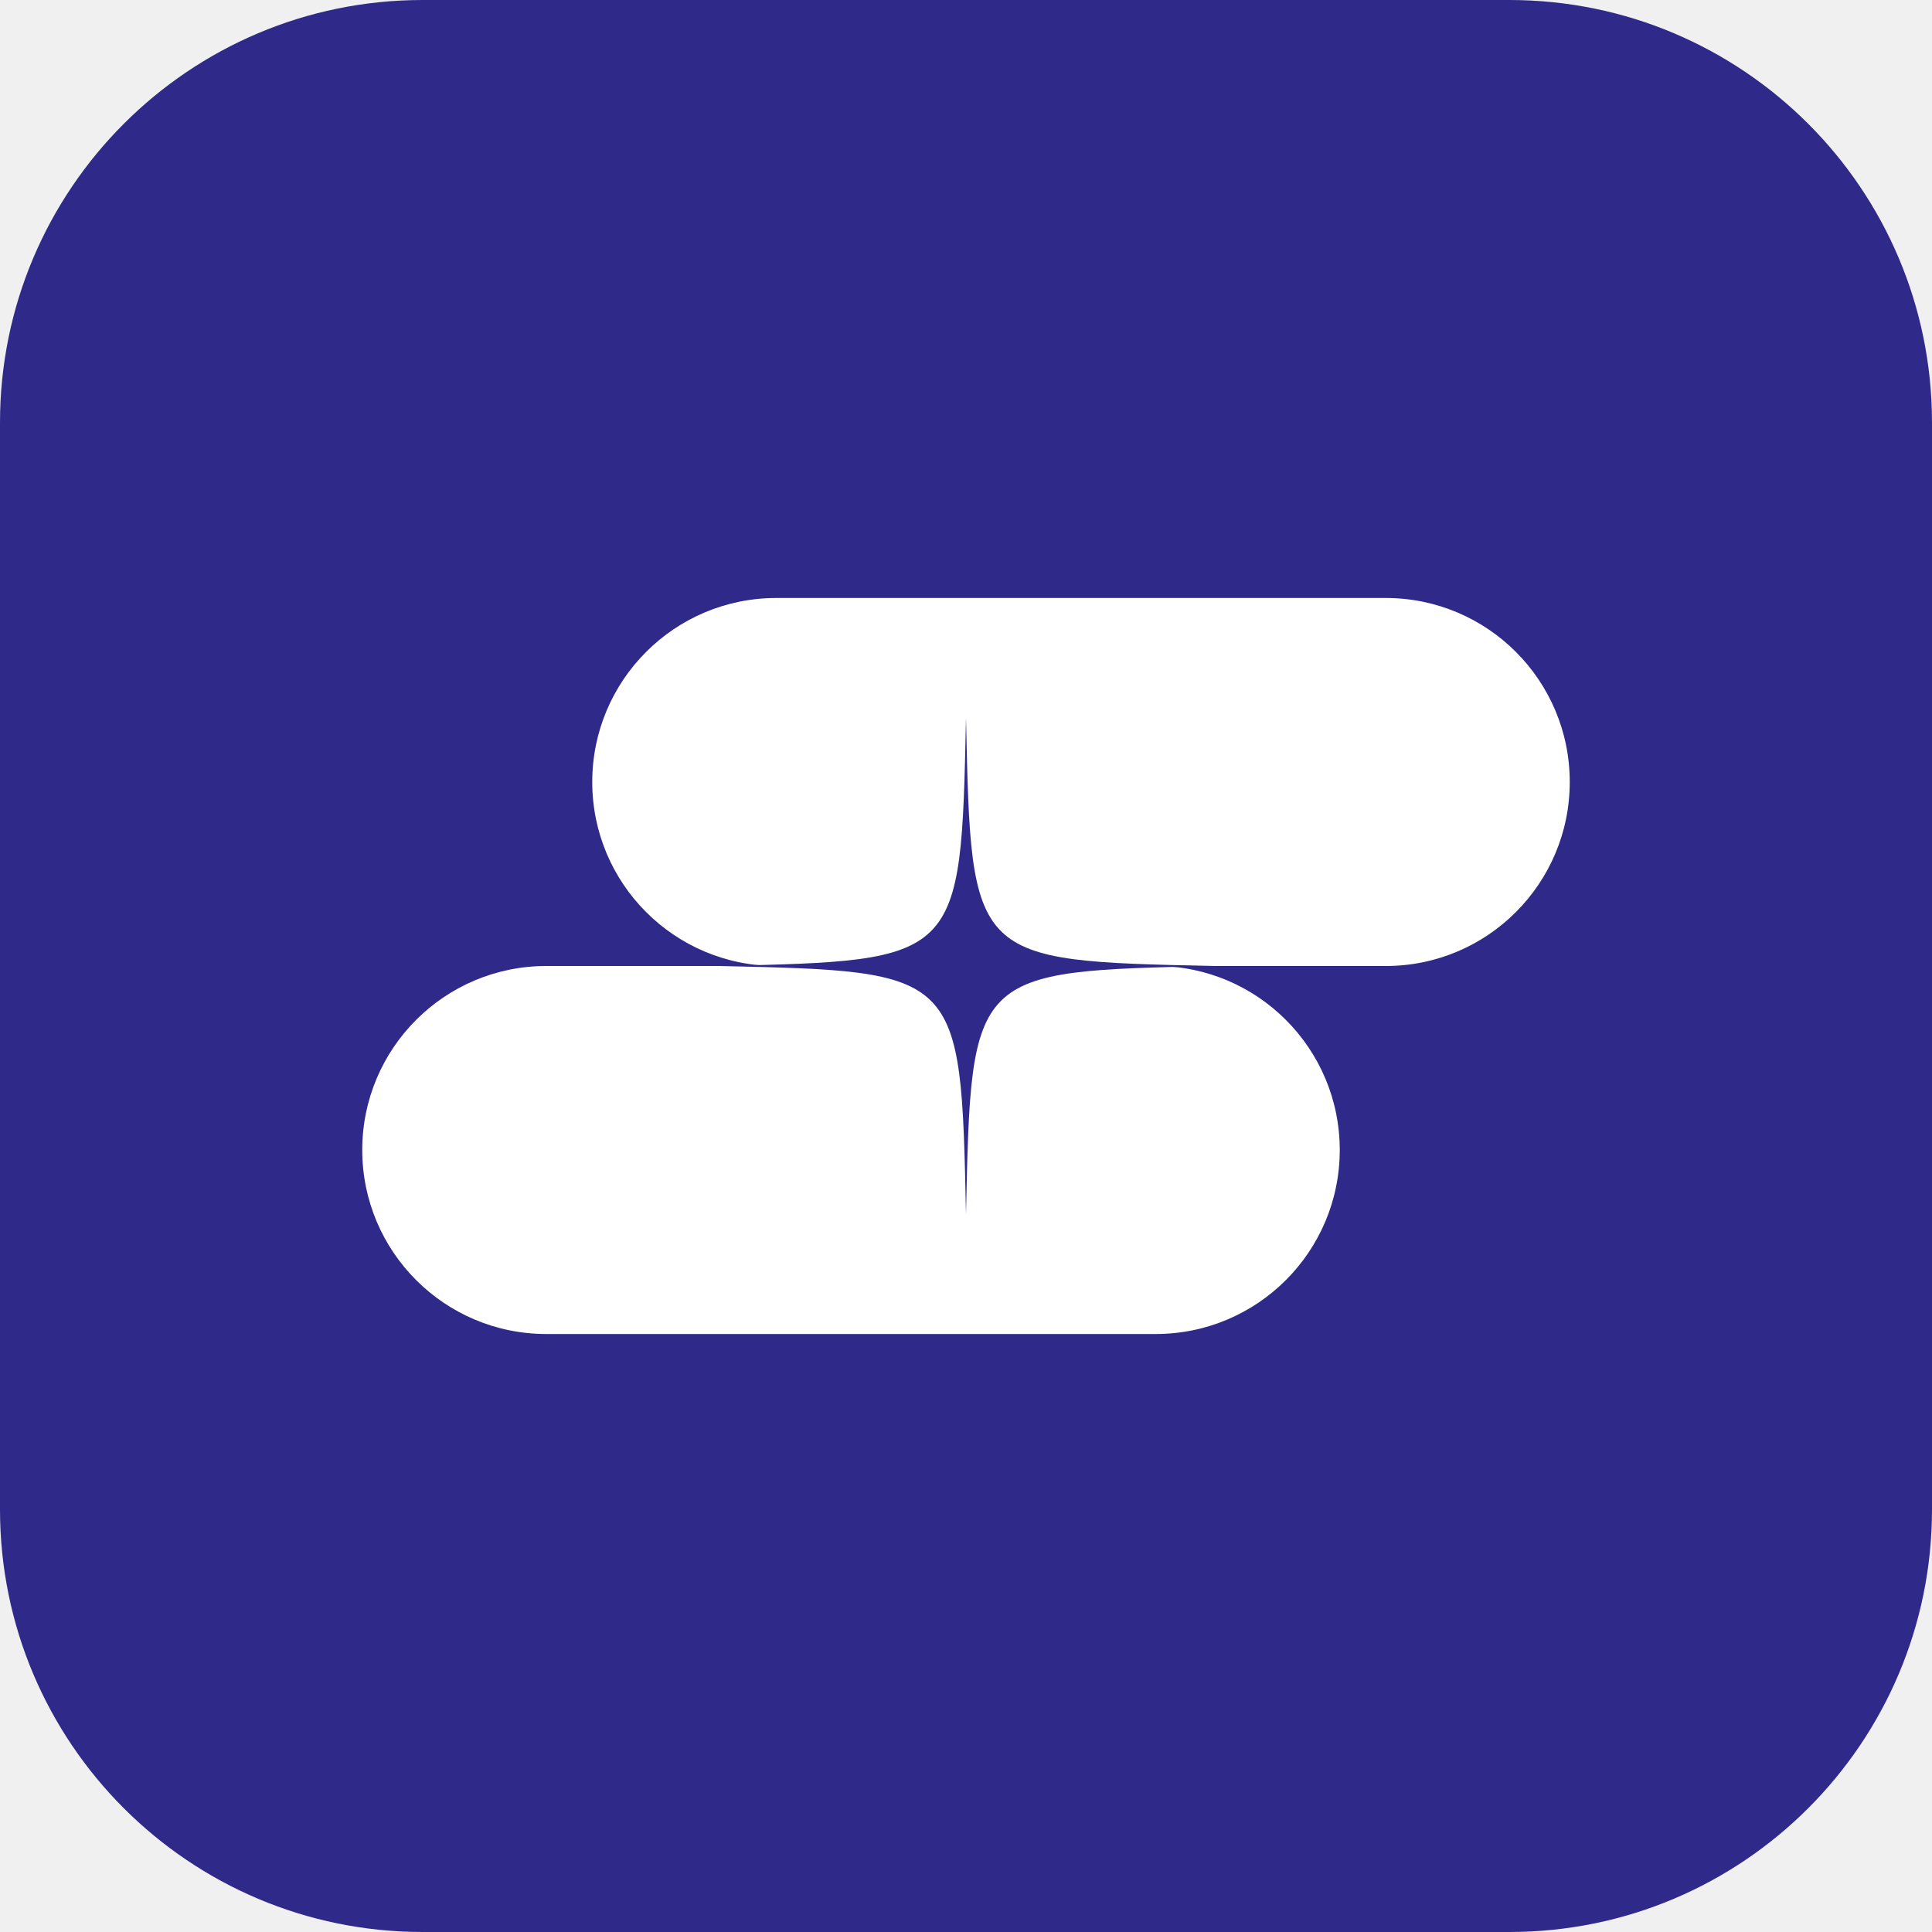
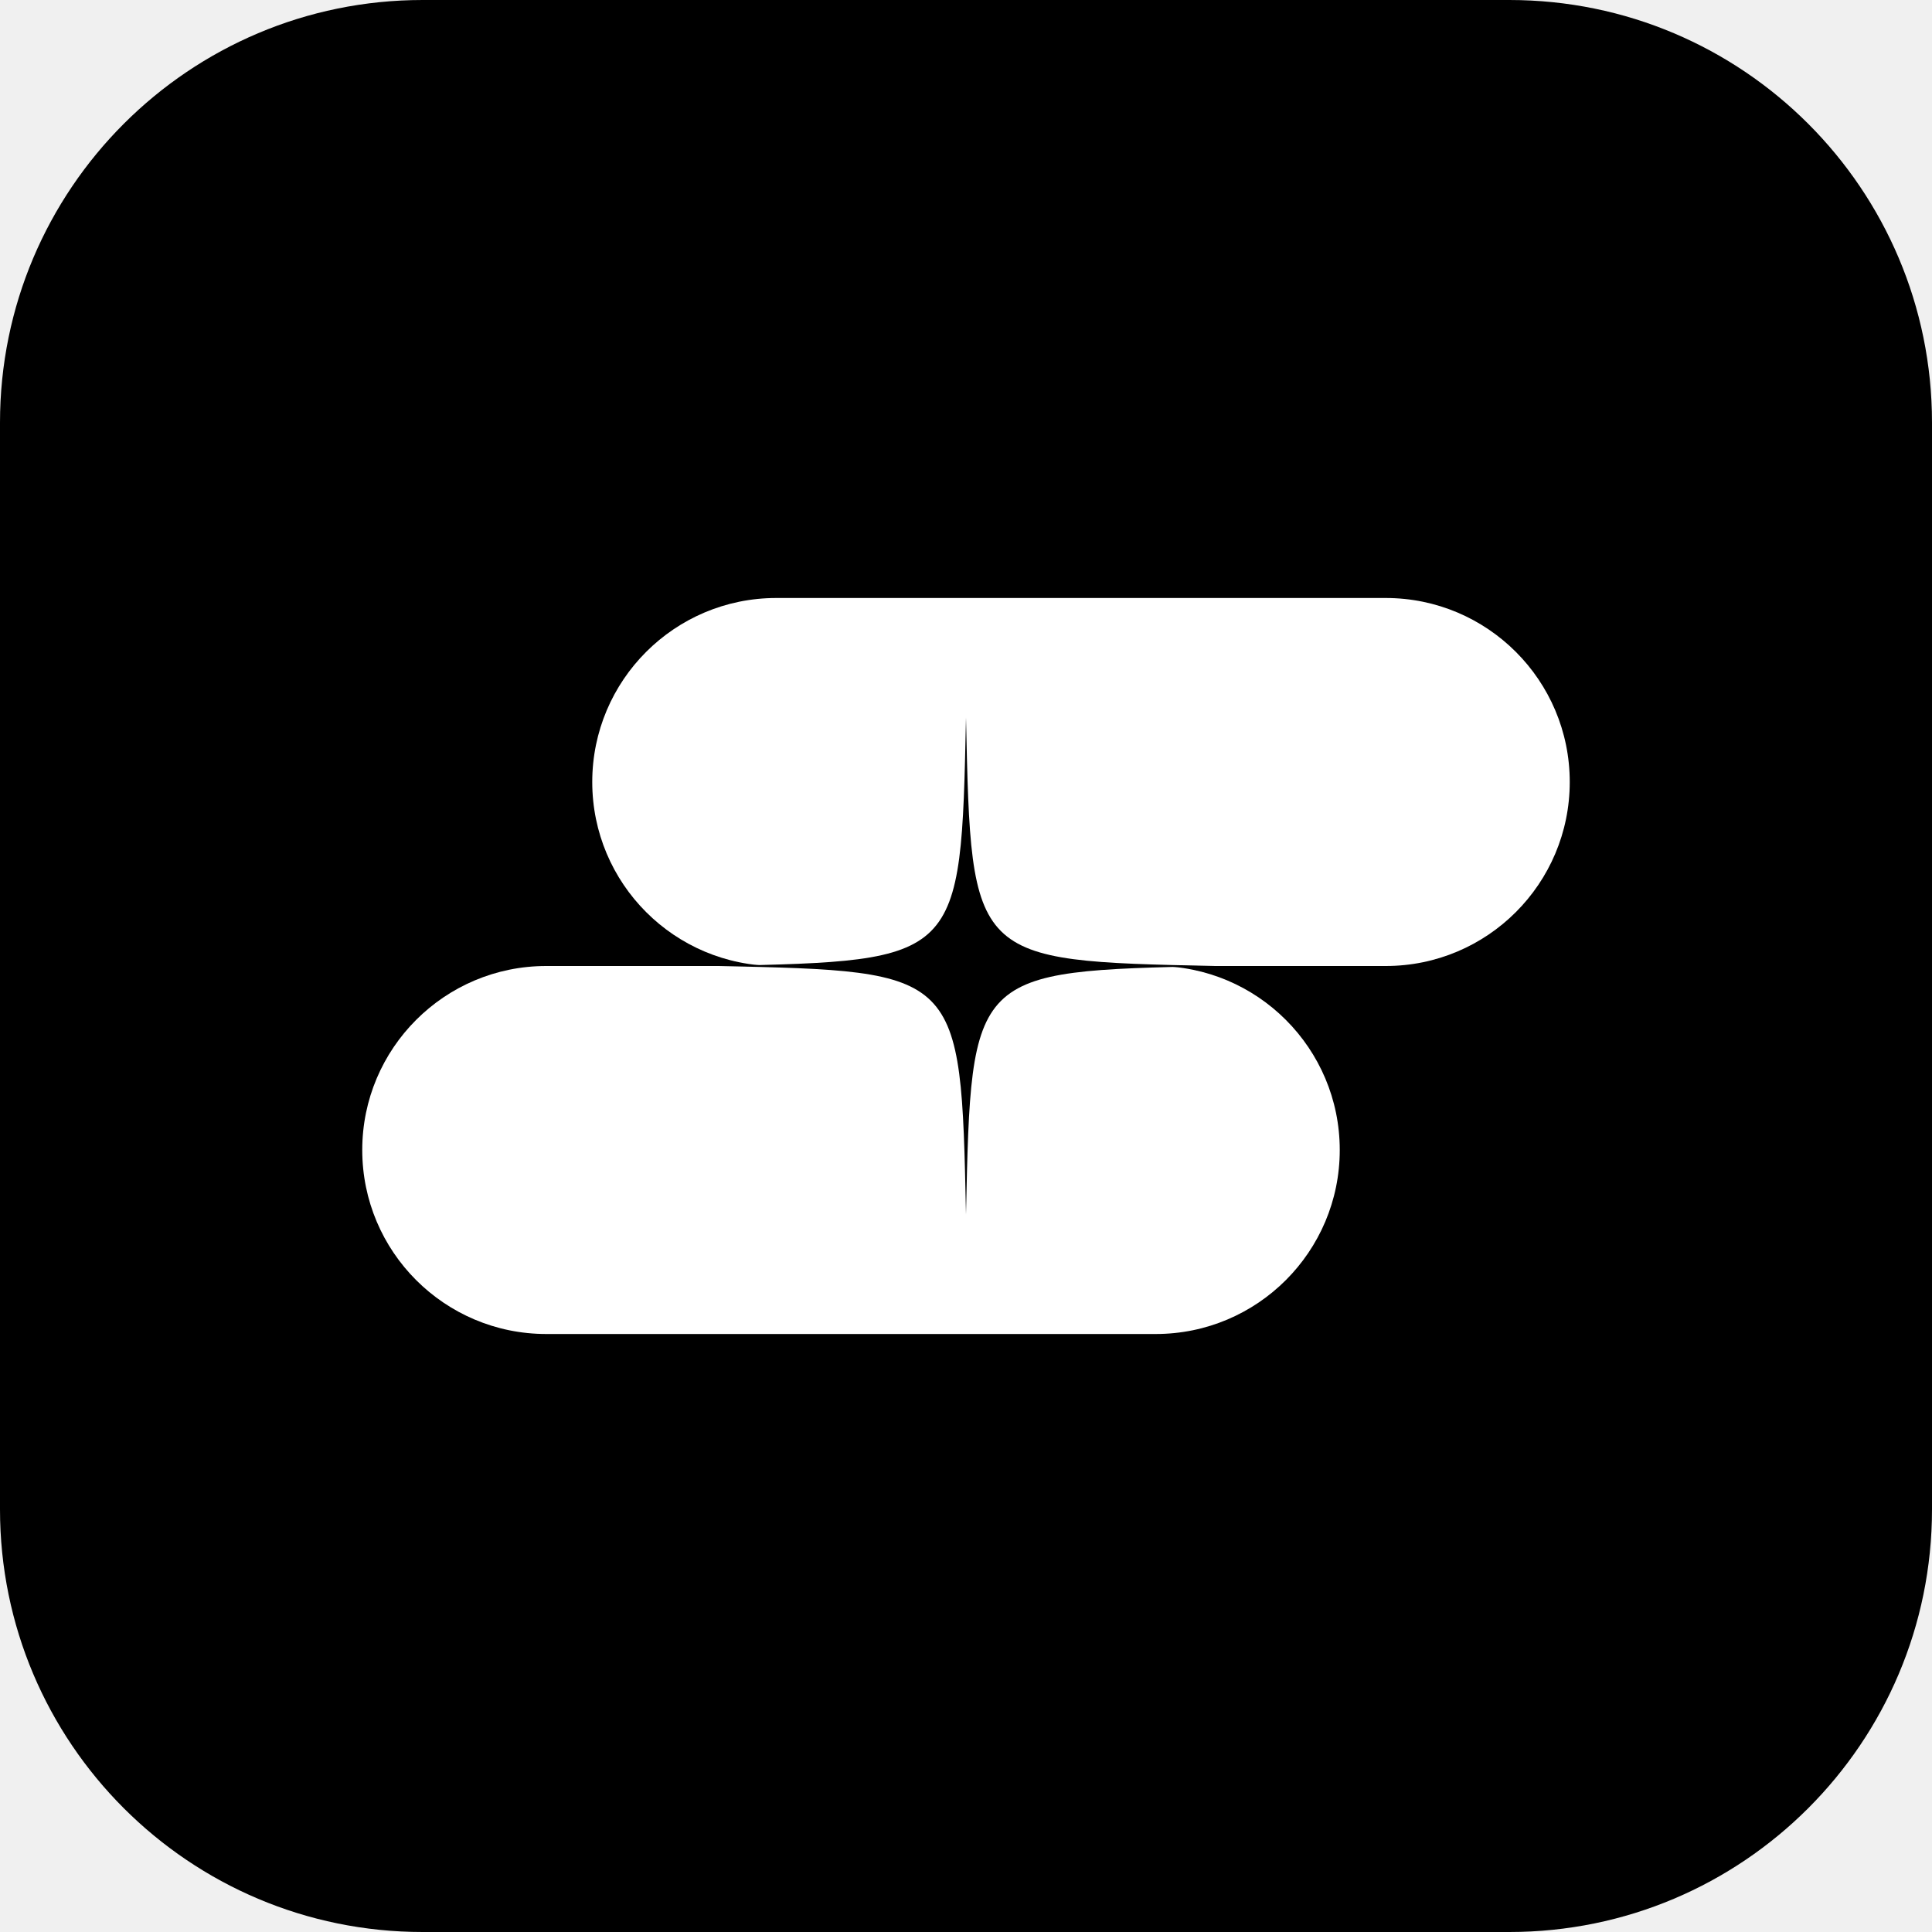
<svg xmlns="http://www.w3.org/2000/svg" viewBox="0 0 512 512" width="100%" height="100%">
-   <rect width="512" height="512" rx="112" fill="#2f2a8a" />
+   <rect width="512" height="512" rx="112" fill="#000000" />
  <g transform="translate(96, 96) scale(1.52381) translate(-407, 5)">
    <g transform="translate(407,100)">
      <path d="M32,0 L138,0 C155.673,0 170,14.327 170,32 C170,49.673 155.673,64 138,64 L32,64 C14.327,64 0,49.673 0,32 C0,14.327 14.327,0 32,0" fill="#ffffff" />
    </g>
    <g transform="translate(447,36)">
      <path d="M32,0 L138,0 C155.673,0 170,14.327 170,32 C170,49.673 155.673,64 138,64 L32,64 C14.327,64 0,49.673 0,32 C0,14.327 14.327,0 32,0" fill="#ffffff" />
    </g>
    <g transform="matrix(0.9,0,0,0.9,467,55)">
-       <path d="M50,2 C51,49 51,49 98,50 C51,51 51,51 50,98 C49,51 49,51 2,50 C49,49 49,49 50,2" fill="#2f2a8a" />
+       <path d="M50,2 C51,49 51,49 98,50 C51,51 51,51 50,98 C49,51 49,51 2,50 C49,49 49,49 50,2" fill="#000000" />
    </g>
  </g>
</svg>
